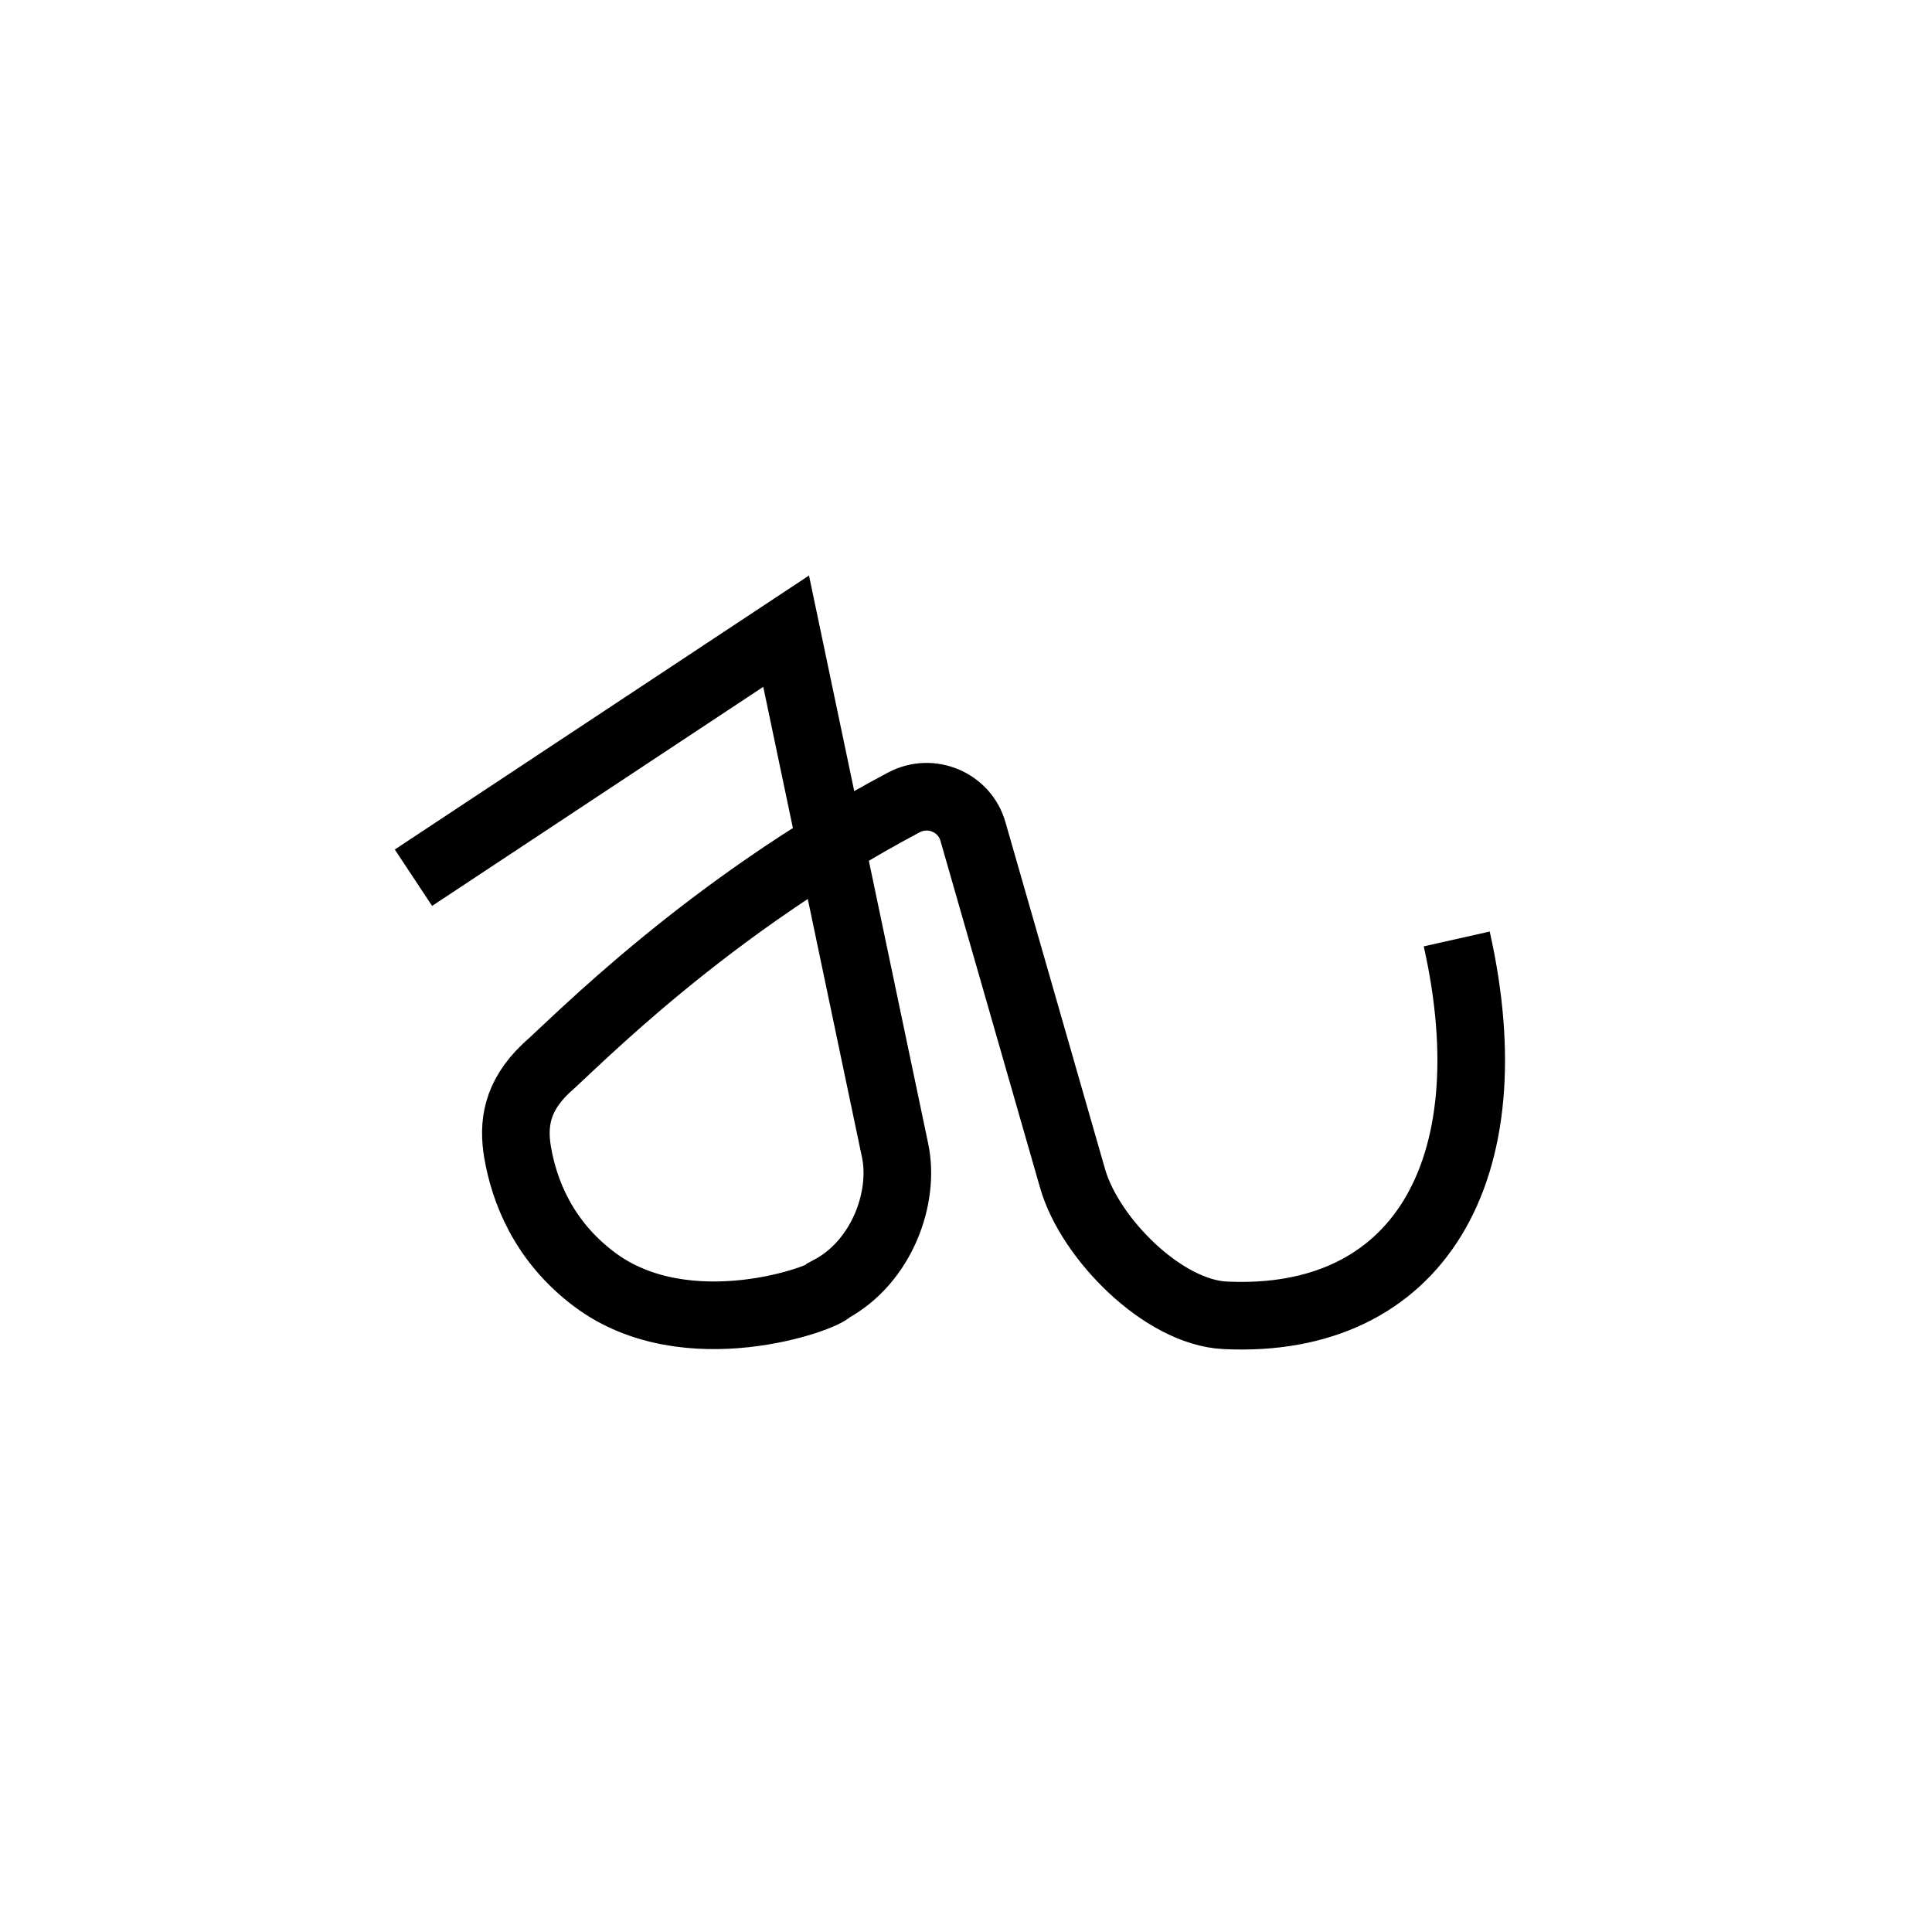
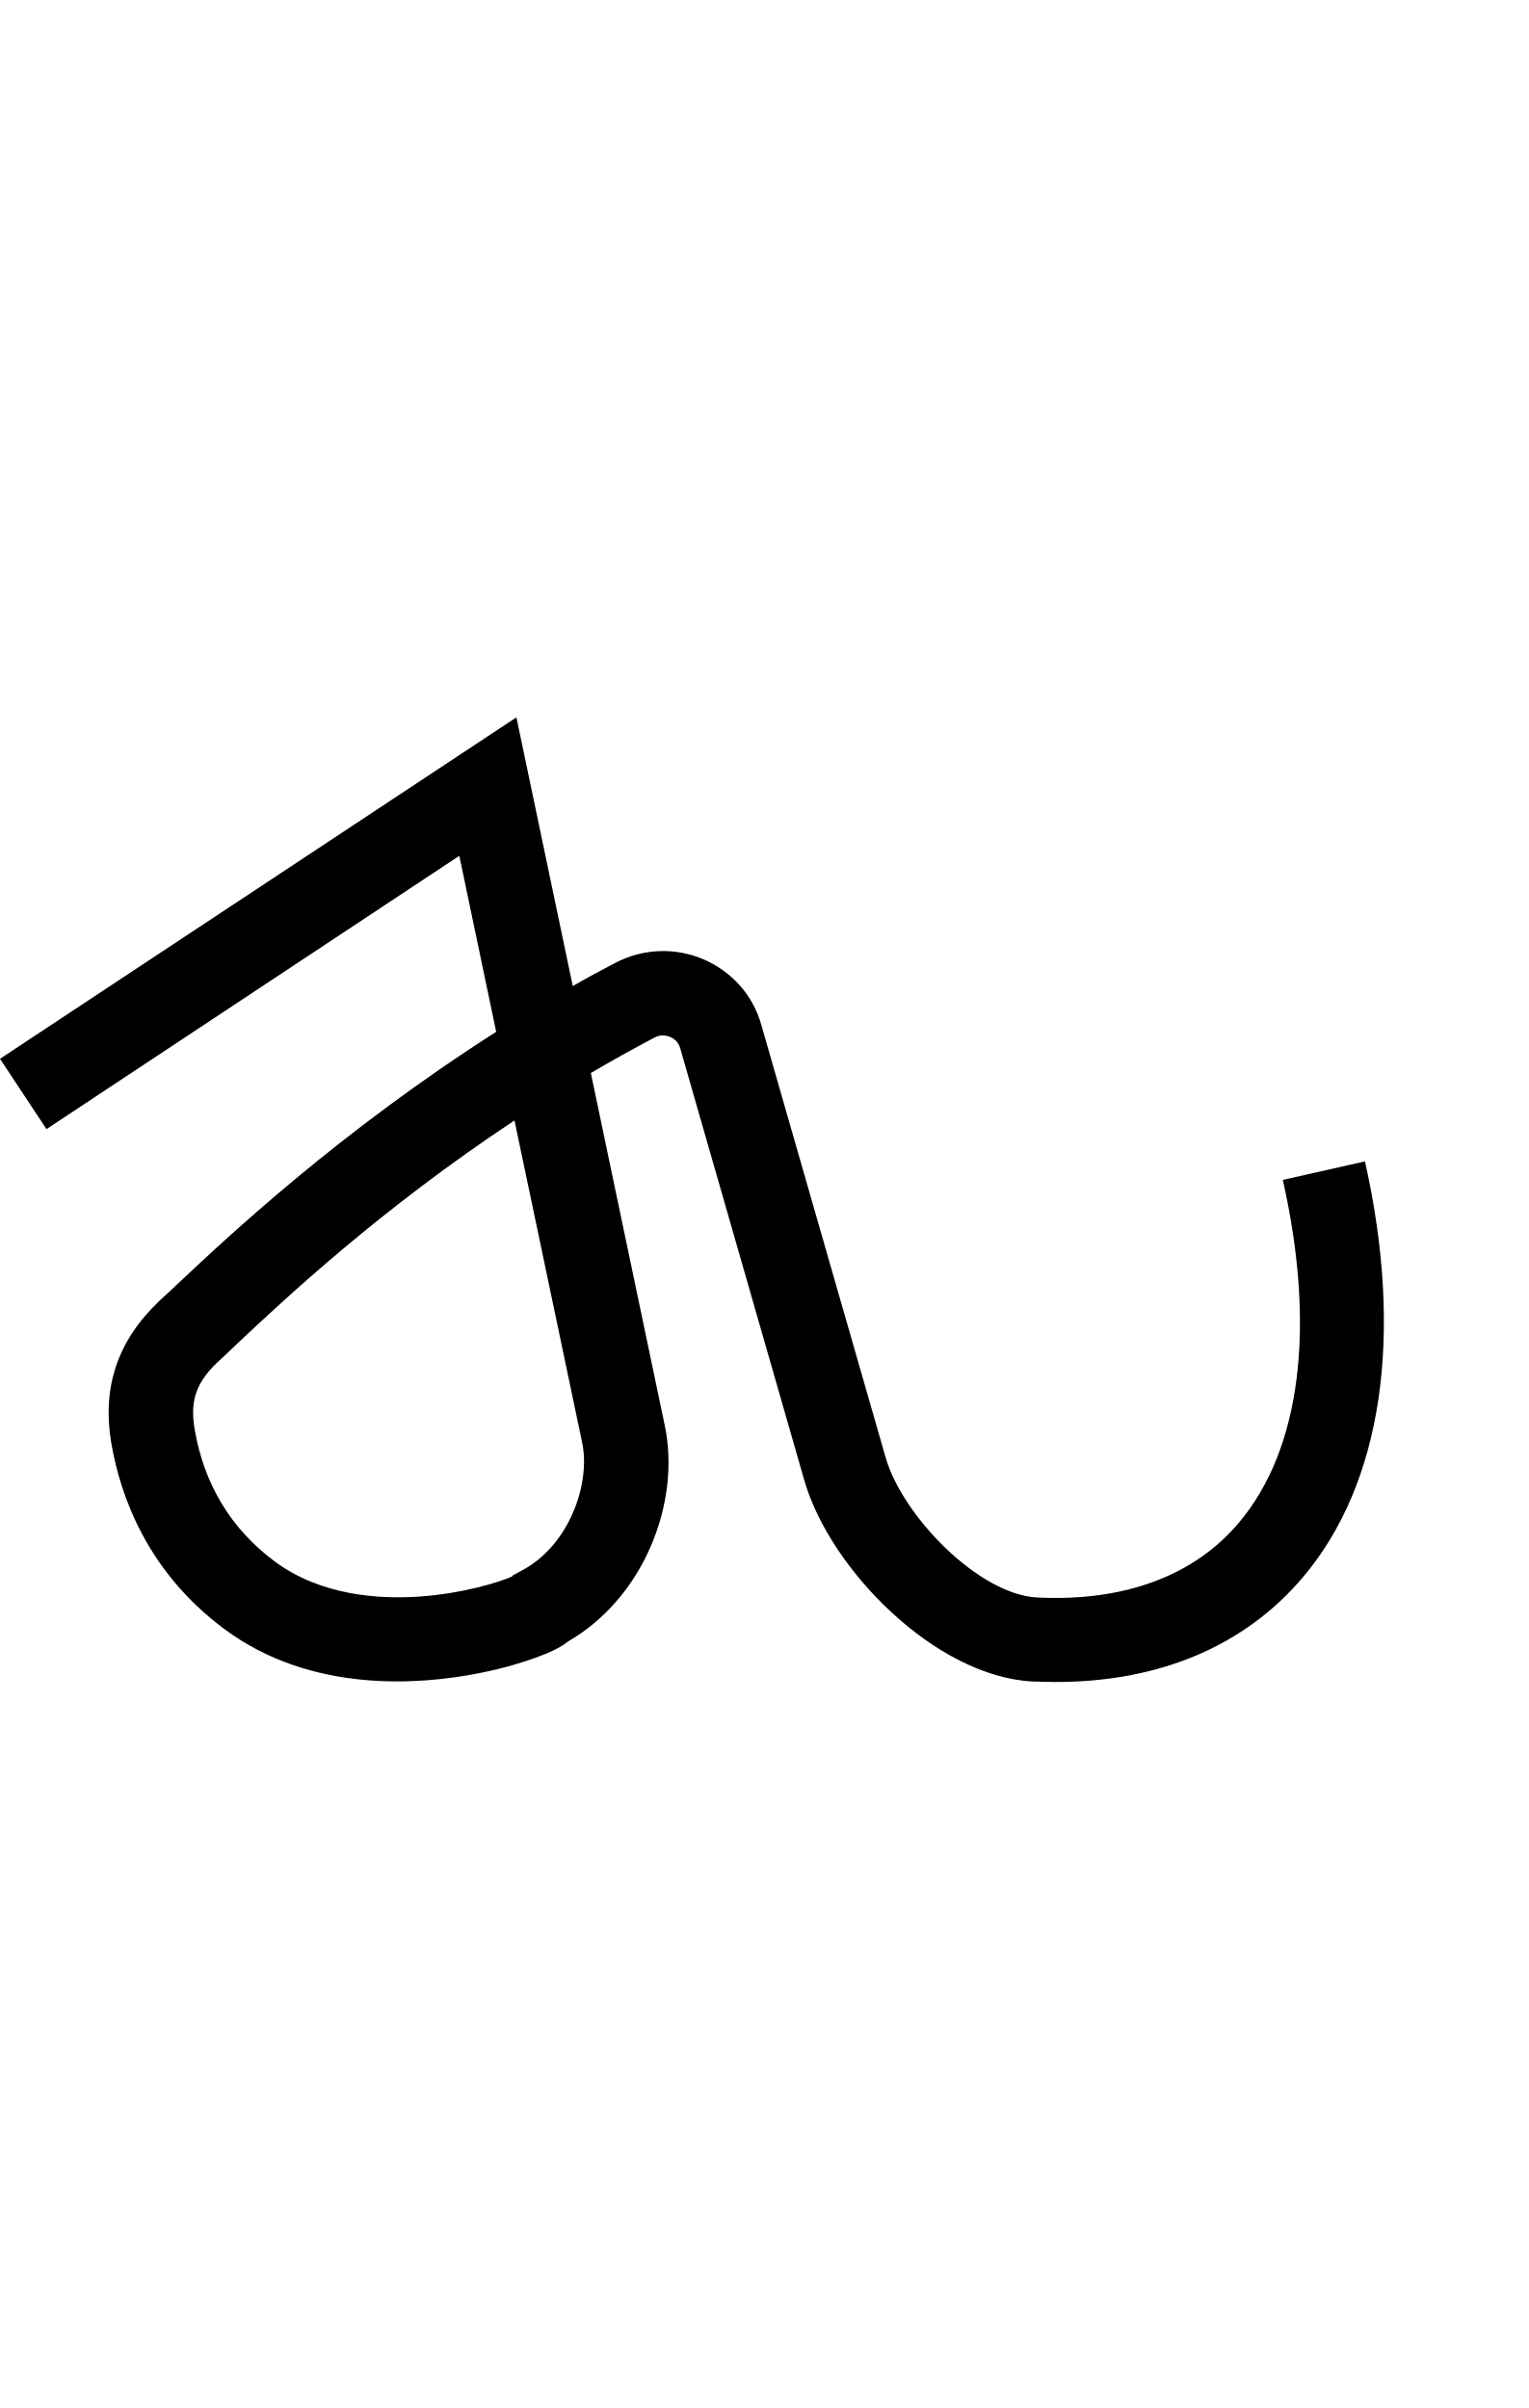
- <svg xmlns="http://www.w3.org/2000/svg" version="1.1" id="Layer_1" x="0px" y="0px" viewBox="0 0 1000 1000" style="enable-background:new 0 0 1000 1000;" xml:space="preserve">
-   <style type="text/css">
- 	.st0{fill:none;stroke:#000000;stroke-width:35;stroke-miterlimit:10;}
- </style>
+ <svg xmlns="http://www.w3.org/2000/svg" version="1.1" id="Layer_1" x="0px" y="0px" viewBox="194 -104 634.6 1000" style="enable-background:new 194 -104 634.6 1000;" xml:space="preserve">
  <g id="Guide">
</g>
  <g id="Layer_4">
</g>
  <g id="Layer_3">
-     <path class="st0" d="M214,454.3l192.9-127.6l56.4,268.8c5.1,24.2-6.7,57.5-33.5,71.9c-2.7,4.5-74.3,30.5-121.9-5   c-27.1-20.2-36.7-46.7-40-66c-2.4-14.3-0.7-28.7,14.6-43.3c15.4-13.5,83.3-83.7,185.4-137.8c14-7.4,31.4-0.1,35.7,15.1l51.6,179.7   c8.9,30.9,46.7,69.1,78.8,70.7c99.7,4.9,147-74.6,120-194.8" />
+     <path d="M632.3,594.5c-3.1,0-6.3-0.1-9.5-0.2c-40.4-2-84.1-46.5-94.8-83.3l-51.6-179.7c-0.8-2.9-3-4.2-4.2-4.7   c-1.3-0.5-3.8-1.2-6.5,0.3c-9.1,4.8-17.9,9.7-26.4,14.7l30.7,146.4c3.3,15.8,1.3,33.6-5.8,50.1c-7.3,17-19.5,31-34.4,39.6   c-3,2.4-7.2,4.5-13.4,6.7c-4.9,1.8-13,4.4-23.8,6.5c-23.9,4.7-69.3,8.6-105.6-18.5c-31.8-23.7-43-55-46.8-77.1   c-3.9-23.2,2.6-42.5,19.8-58.9l0.5-0.5c1.8-1.6,4.7-4.3,8.4-7.8c19.8-18.6,66.2-62.2,131.1-103.6l-15.3-73.1L213.3,364.9L194,335.7   l214.4-141.8l23.4,111.6c5.7-3.3,11.6-6.5,17.6-9.6c11.4-6,24.8-6.6,36.7-1.5c11.8,5.1,20.6,15,24,27.3l51.6,179.6   c7,24.3,38.7,56.9,62.9,58.1c36.2,1.8,65.2-9,83.8-31.1c25.6-30.4,32-80.9,18.2-142.3l34.1-7.7c16.2,72.3,7.2,133.6-25.6,172.5   C710.9,579.5,675.5,594.5,632.3,594.5z M284,462c-9.9,9.5-10.8,17.6-9.2,27.5c3.9,22.9,15.1,41.4,33.2,54.9   c19.2,14.3,43.5,15.8,60.5,14.6c17.8-1.3,32.3-5.8,38.1-8.3l0.2-0.4l4.2-2.3c19.2-10.3,28.3-35.7,24.7-52.9l-28.1-133.8   c-55.7,36.9-95.2,74-114.8,92.4C289.1,457.3,286.2,460,284,462z" />
  </g>
</svg>
